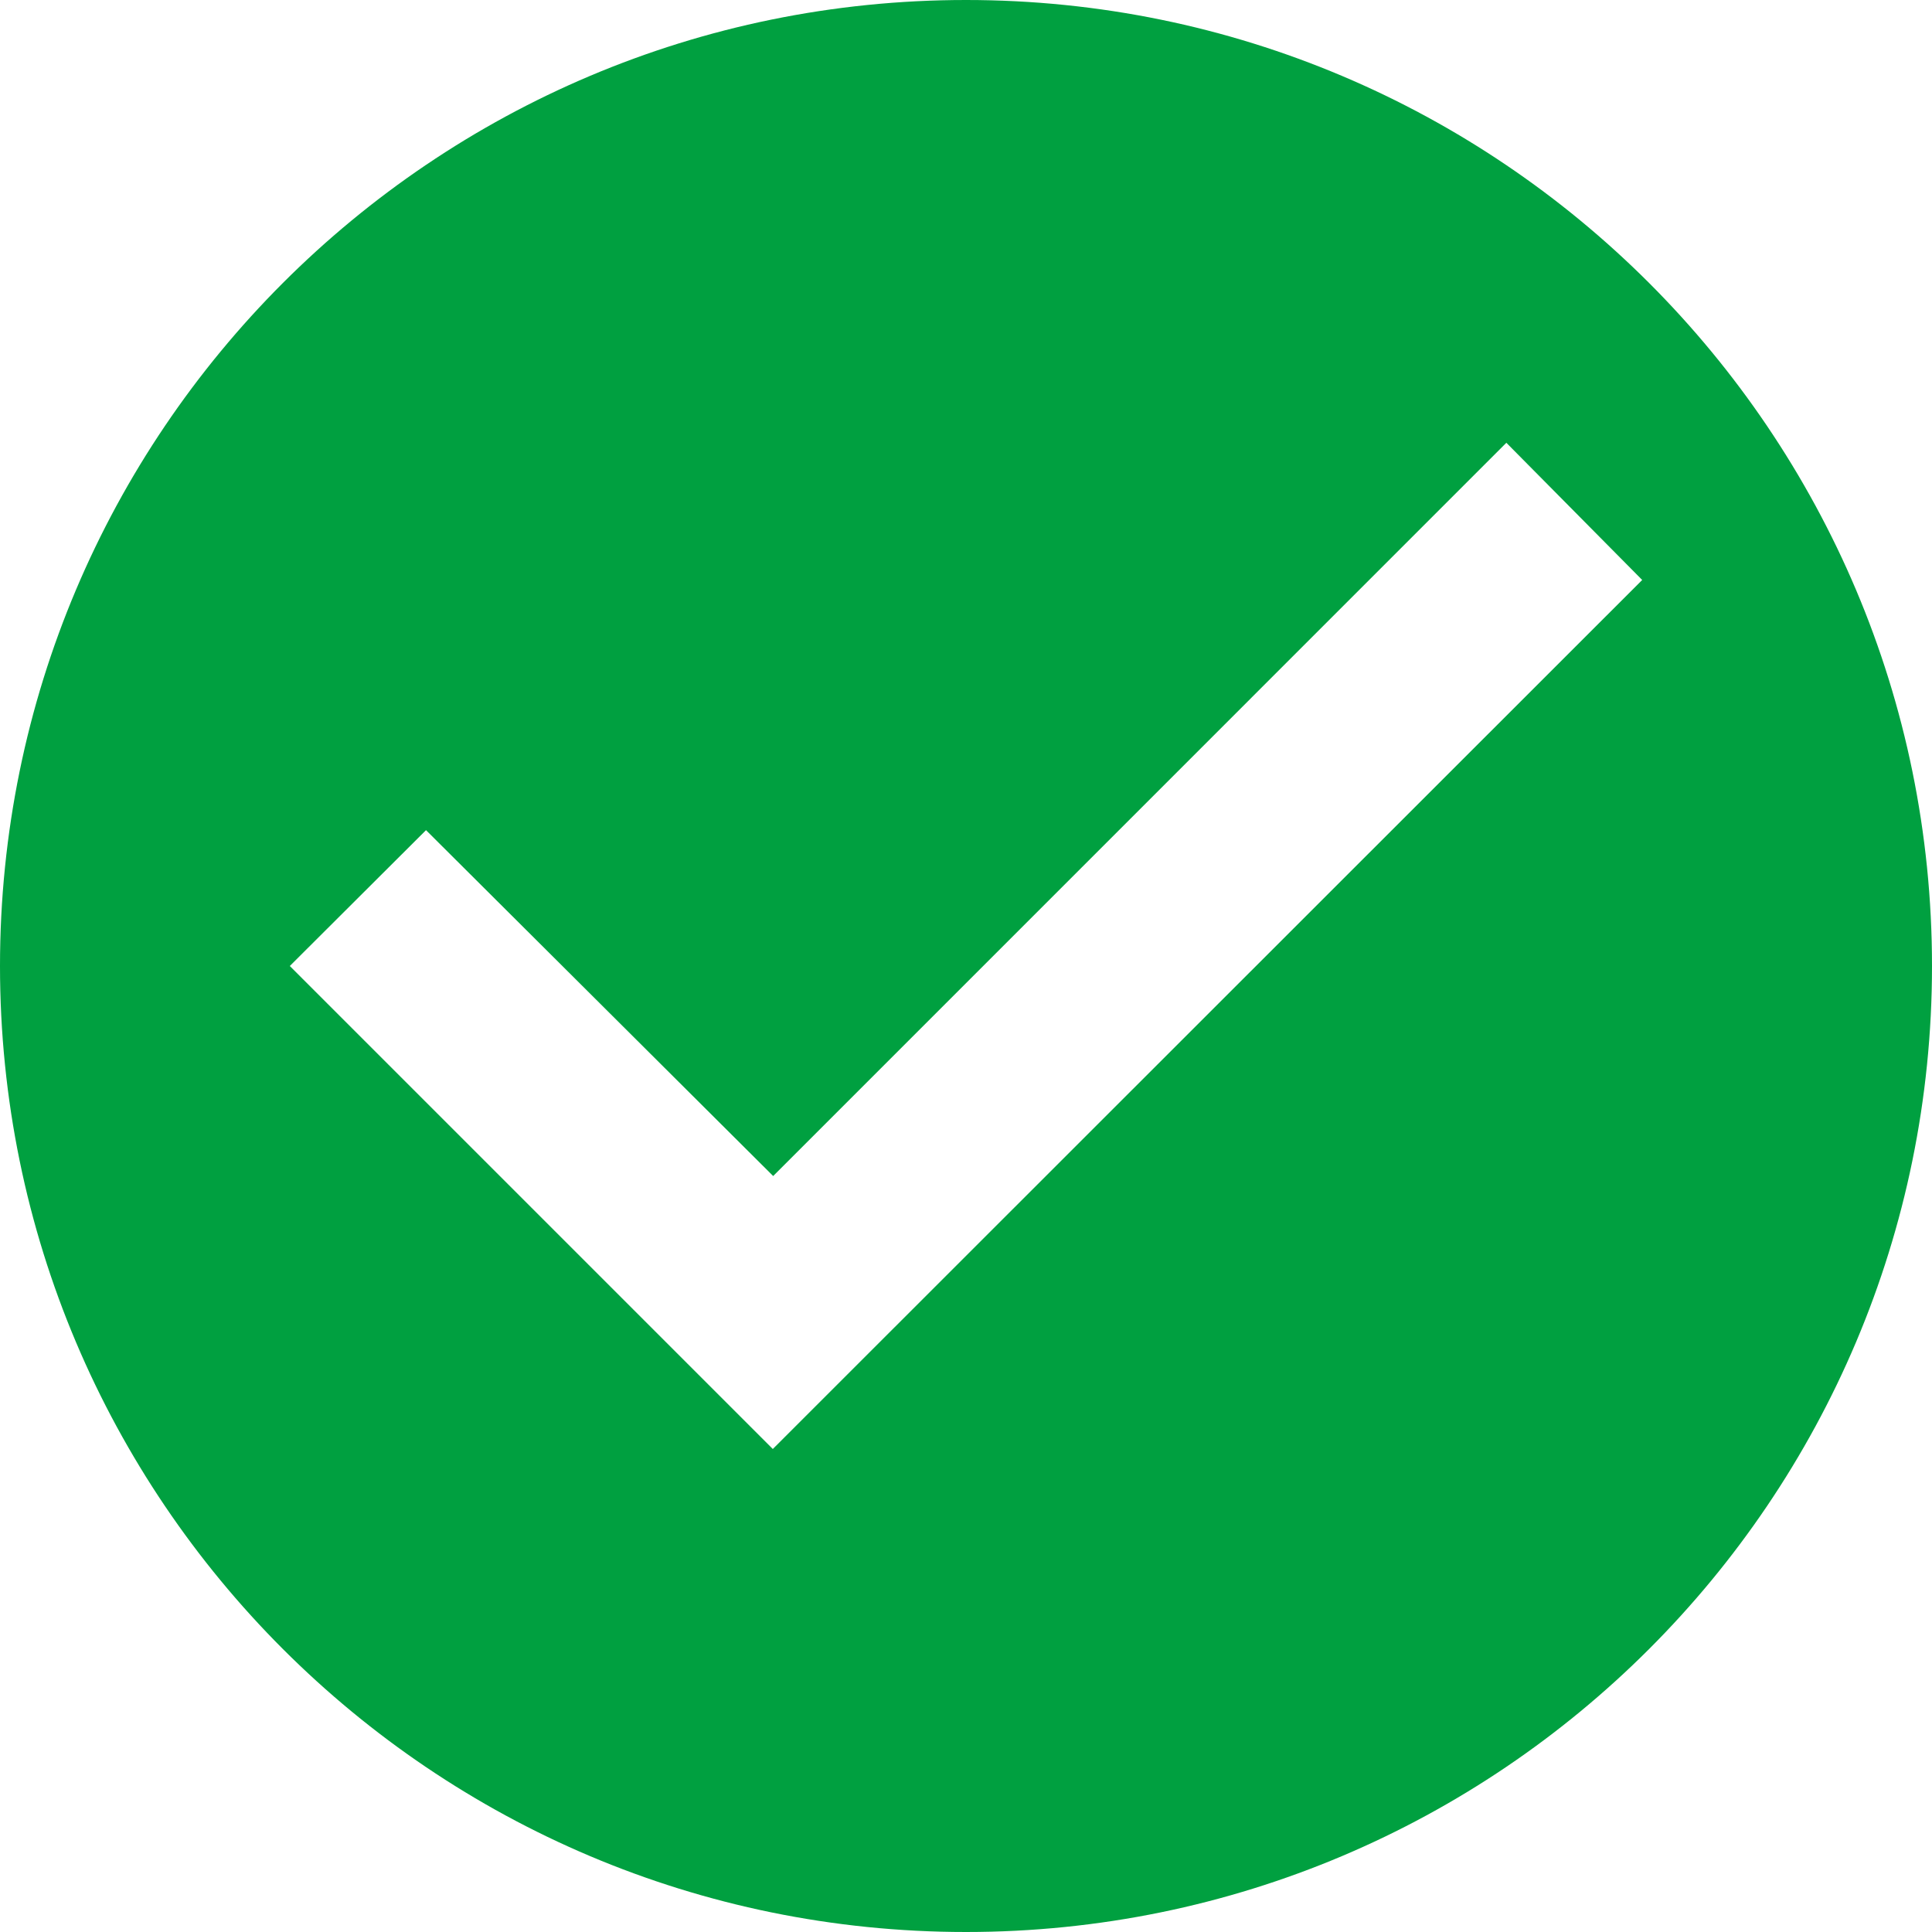
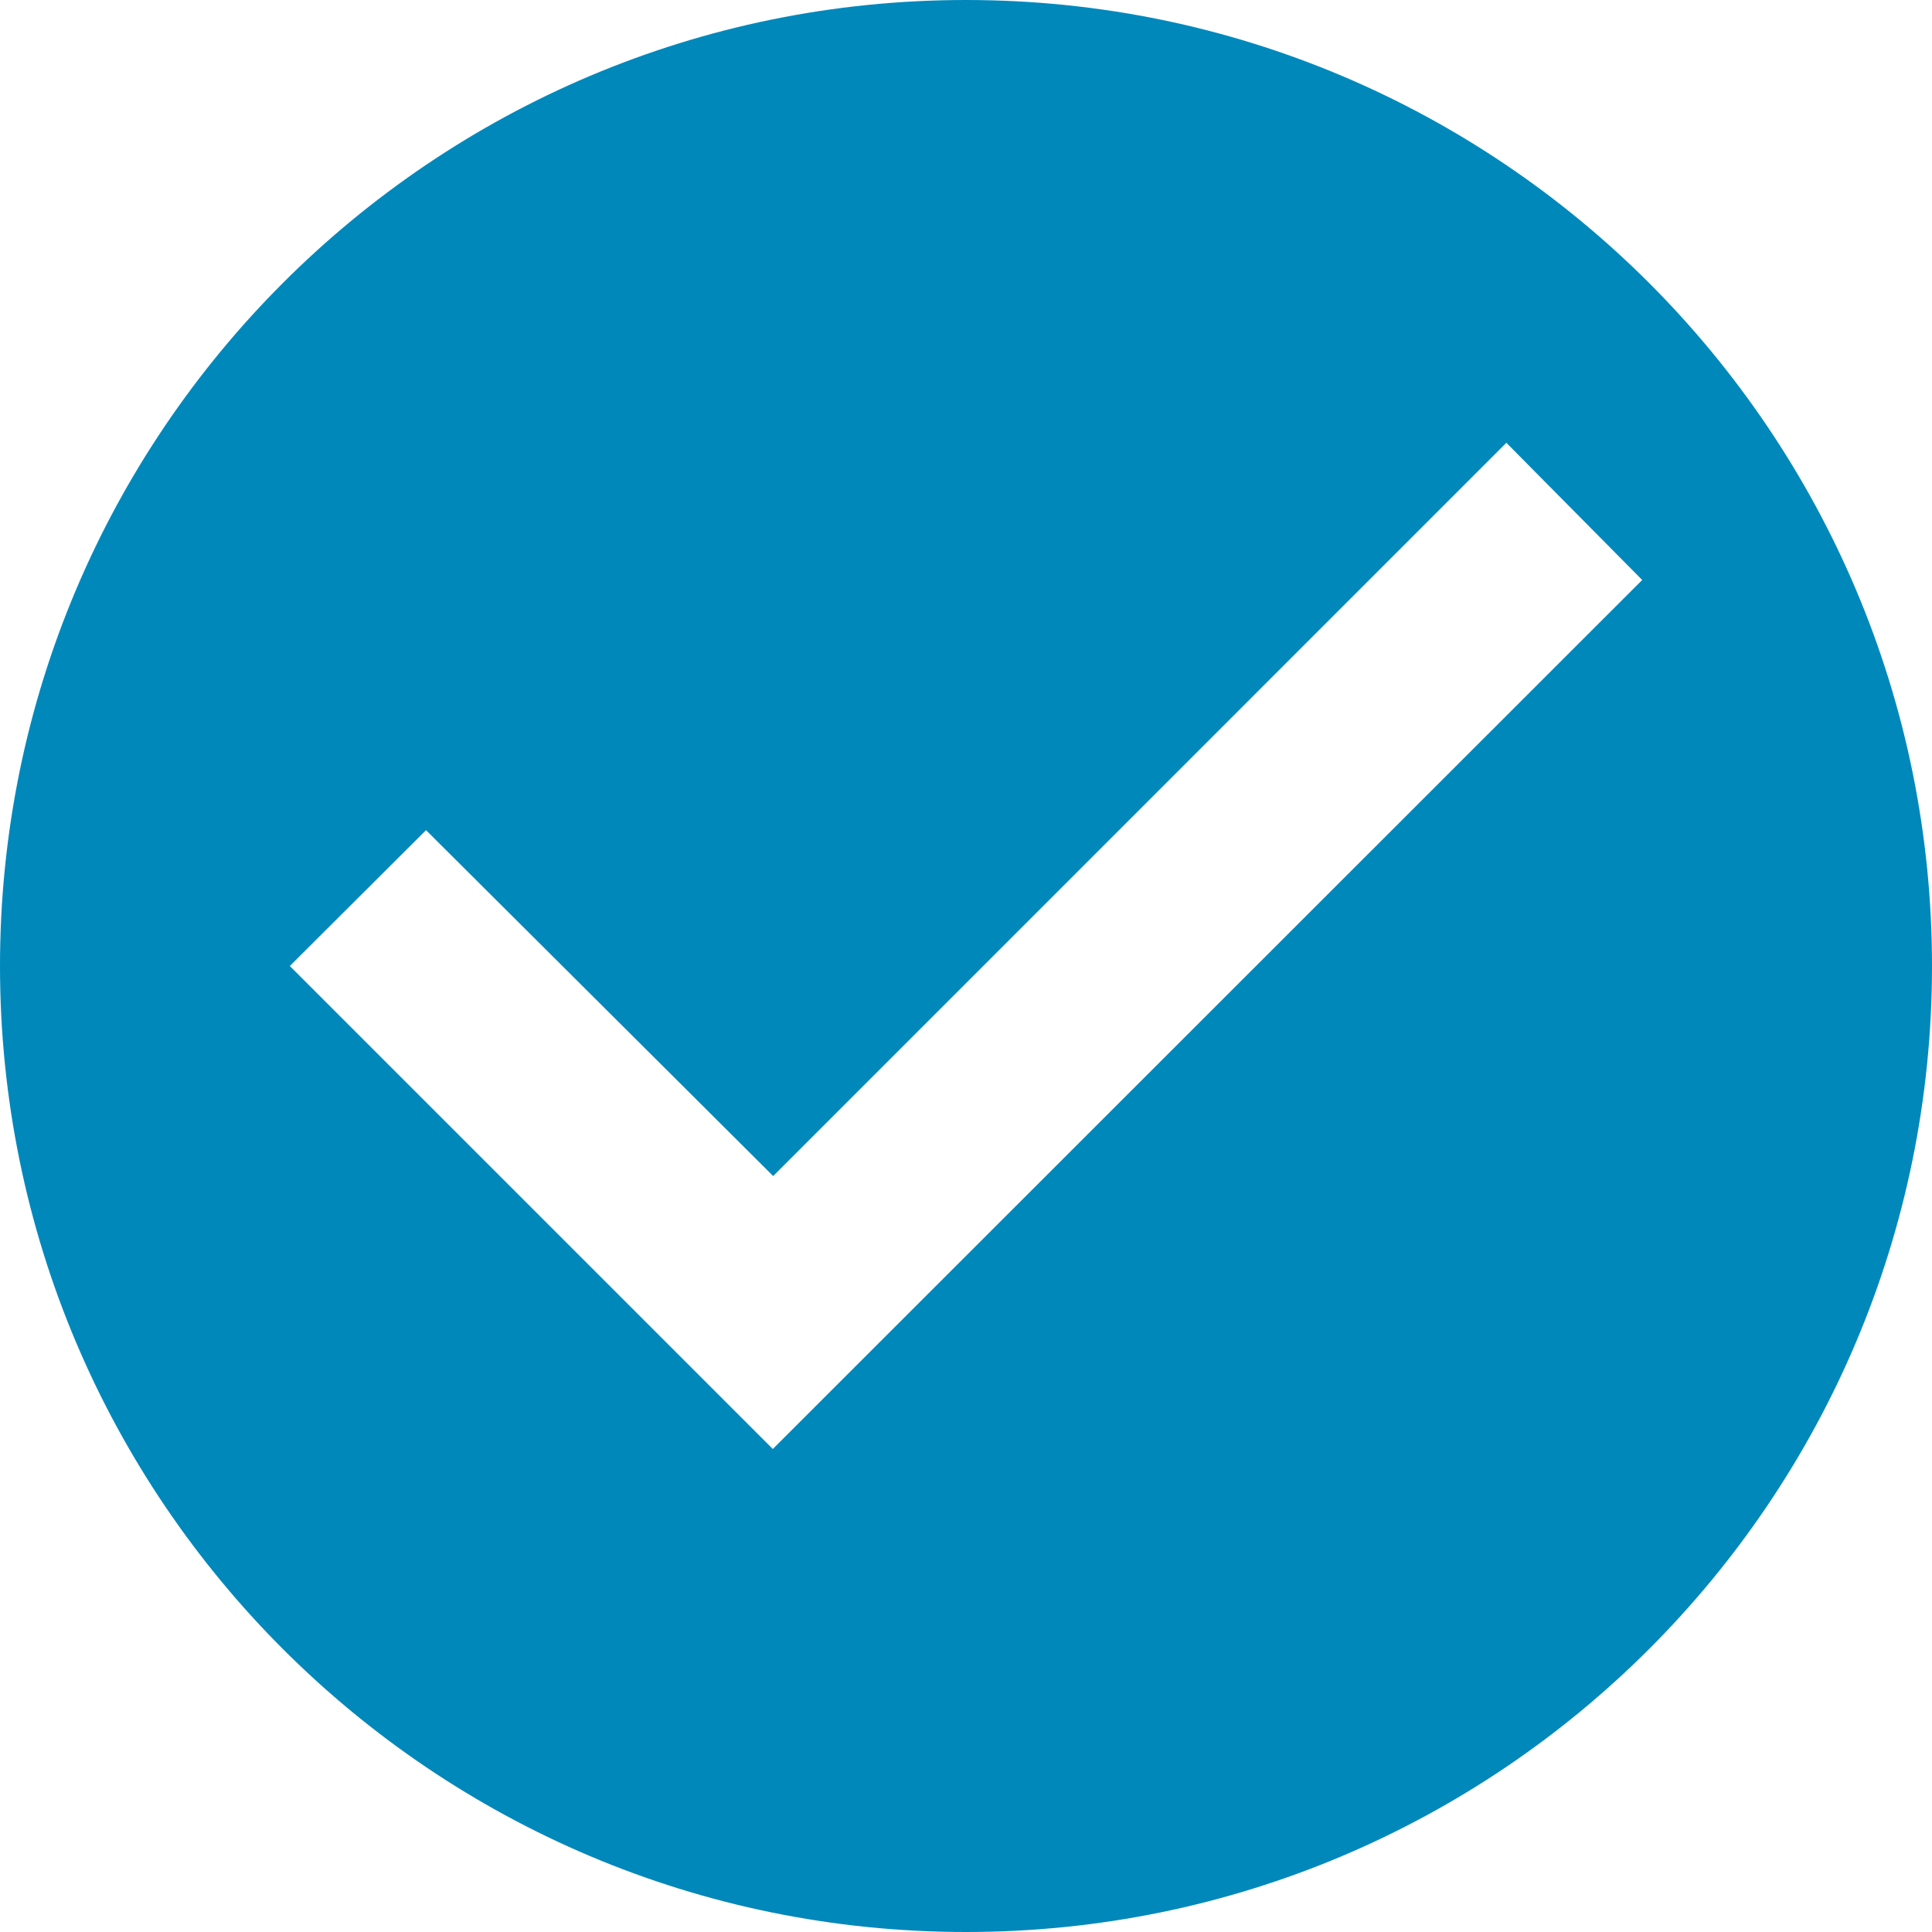
<svg xmlns="http://www.w3.org/2000/svg" viewBox="0 0 256 256">
-   <path d="M128,0A128,128,0,1,0,256,128,128,128,0,0,0,128,0ZM102.4,192l-64-64,18.05-18,46,45.83,97.15-97.16,18,18.18Z" style="fill:#00a040" />
+   <path d="M128,0A128,128,0,1,0,256,128,128,128,0,0,0,128,0ZM102.4,192l-64-64,18.05-18,46,45.83,97.15-97.16,18,18.18Z" style="fill:#0088bb" />
</svg>
